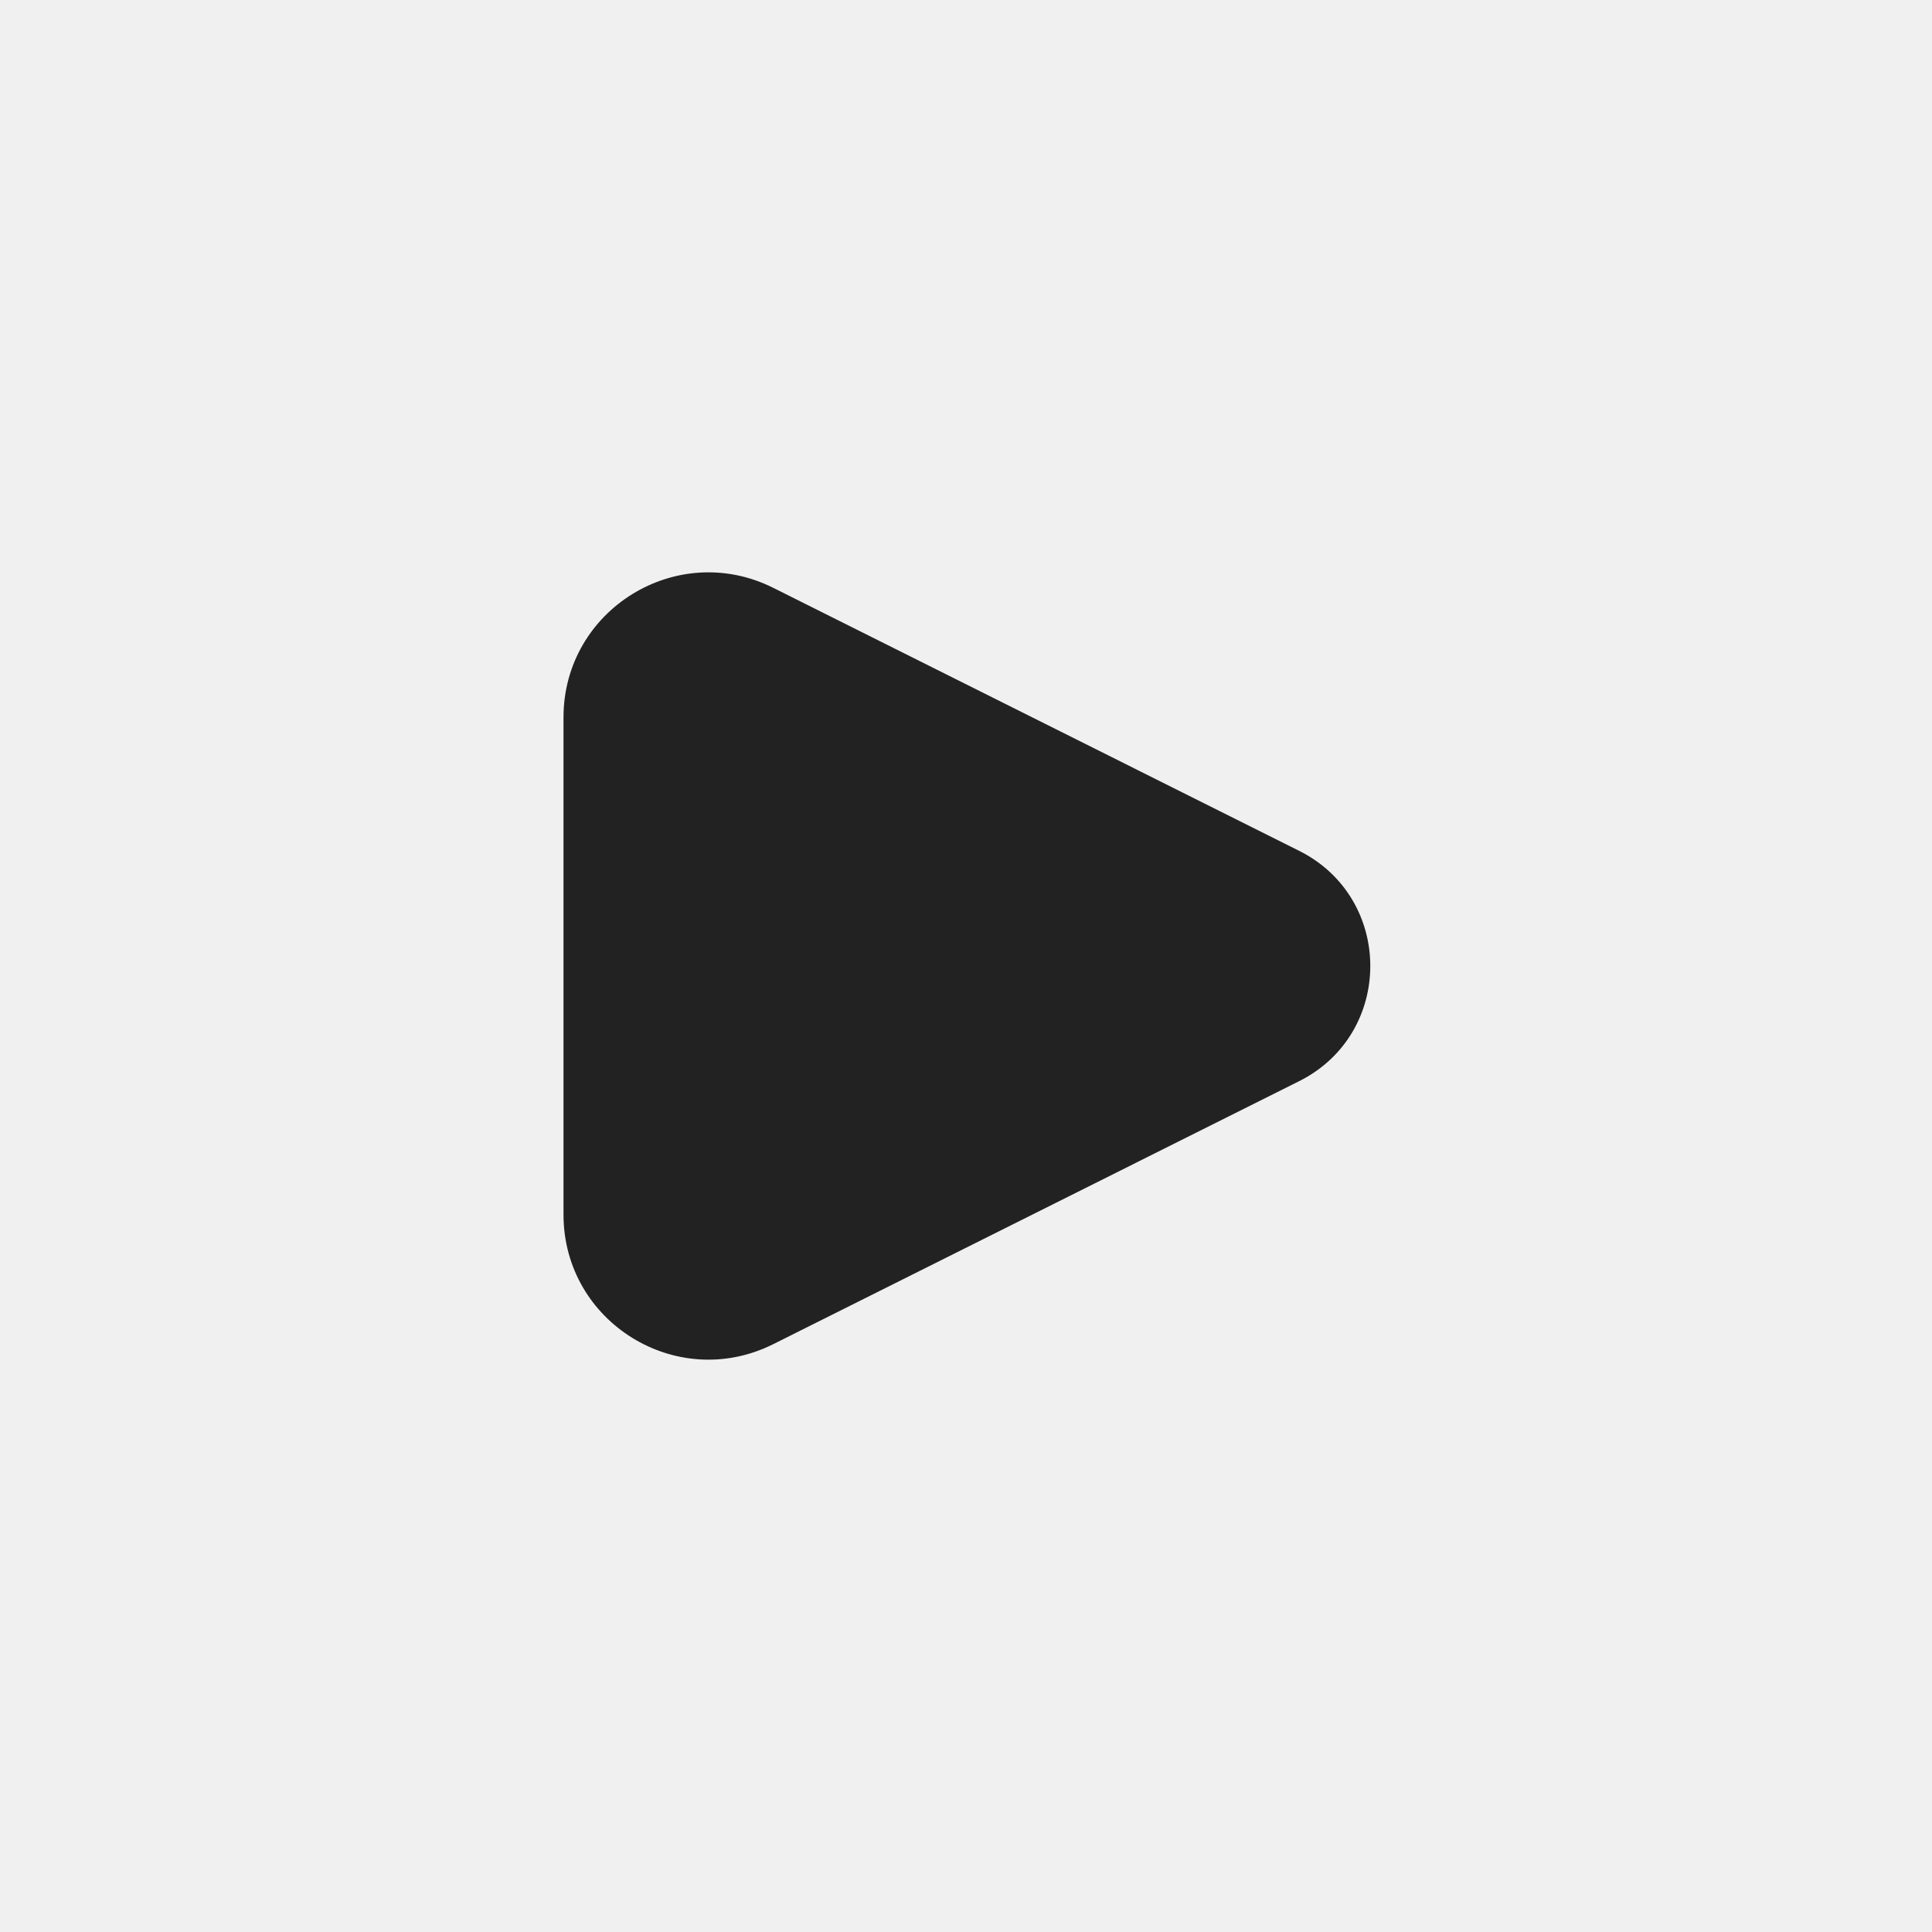
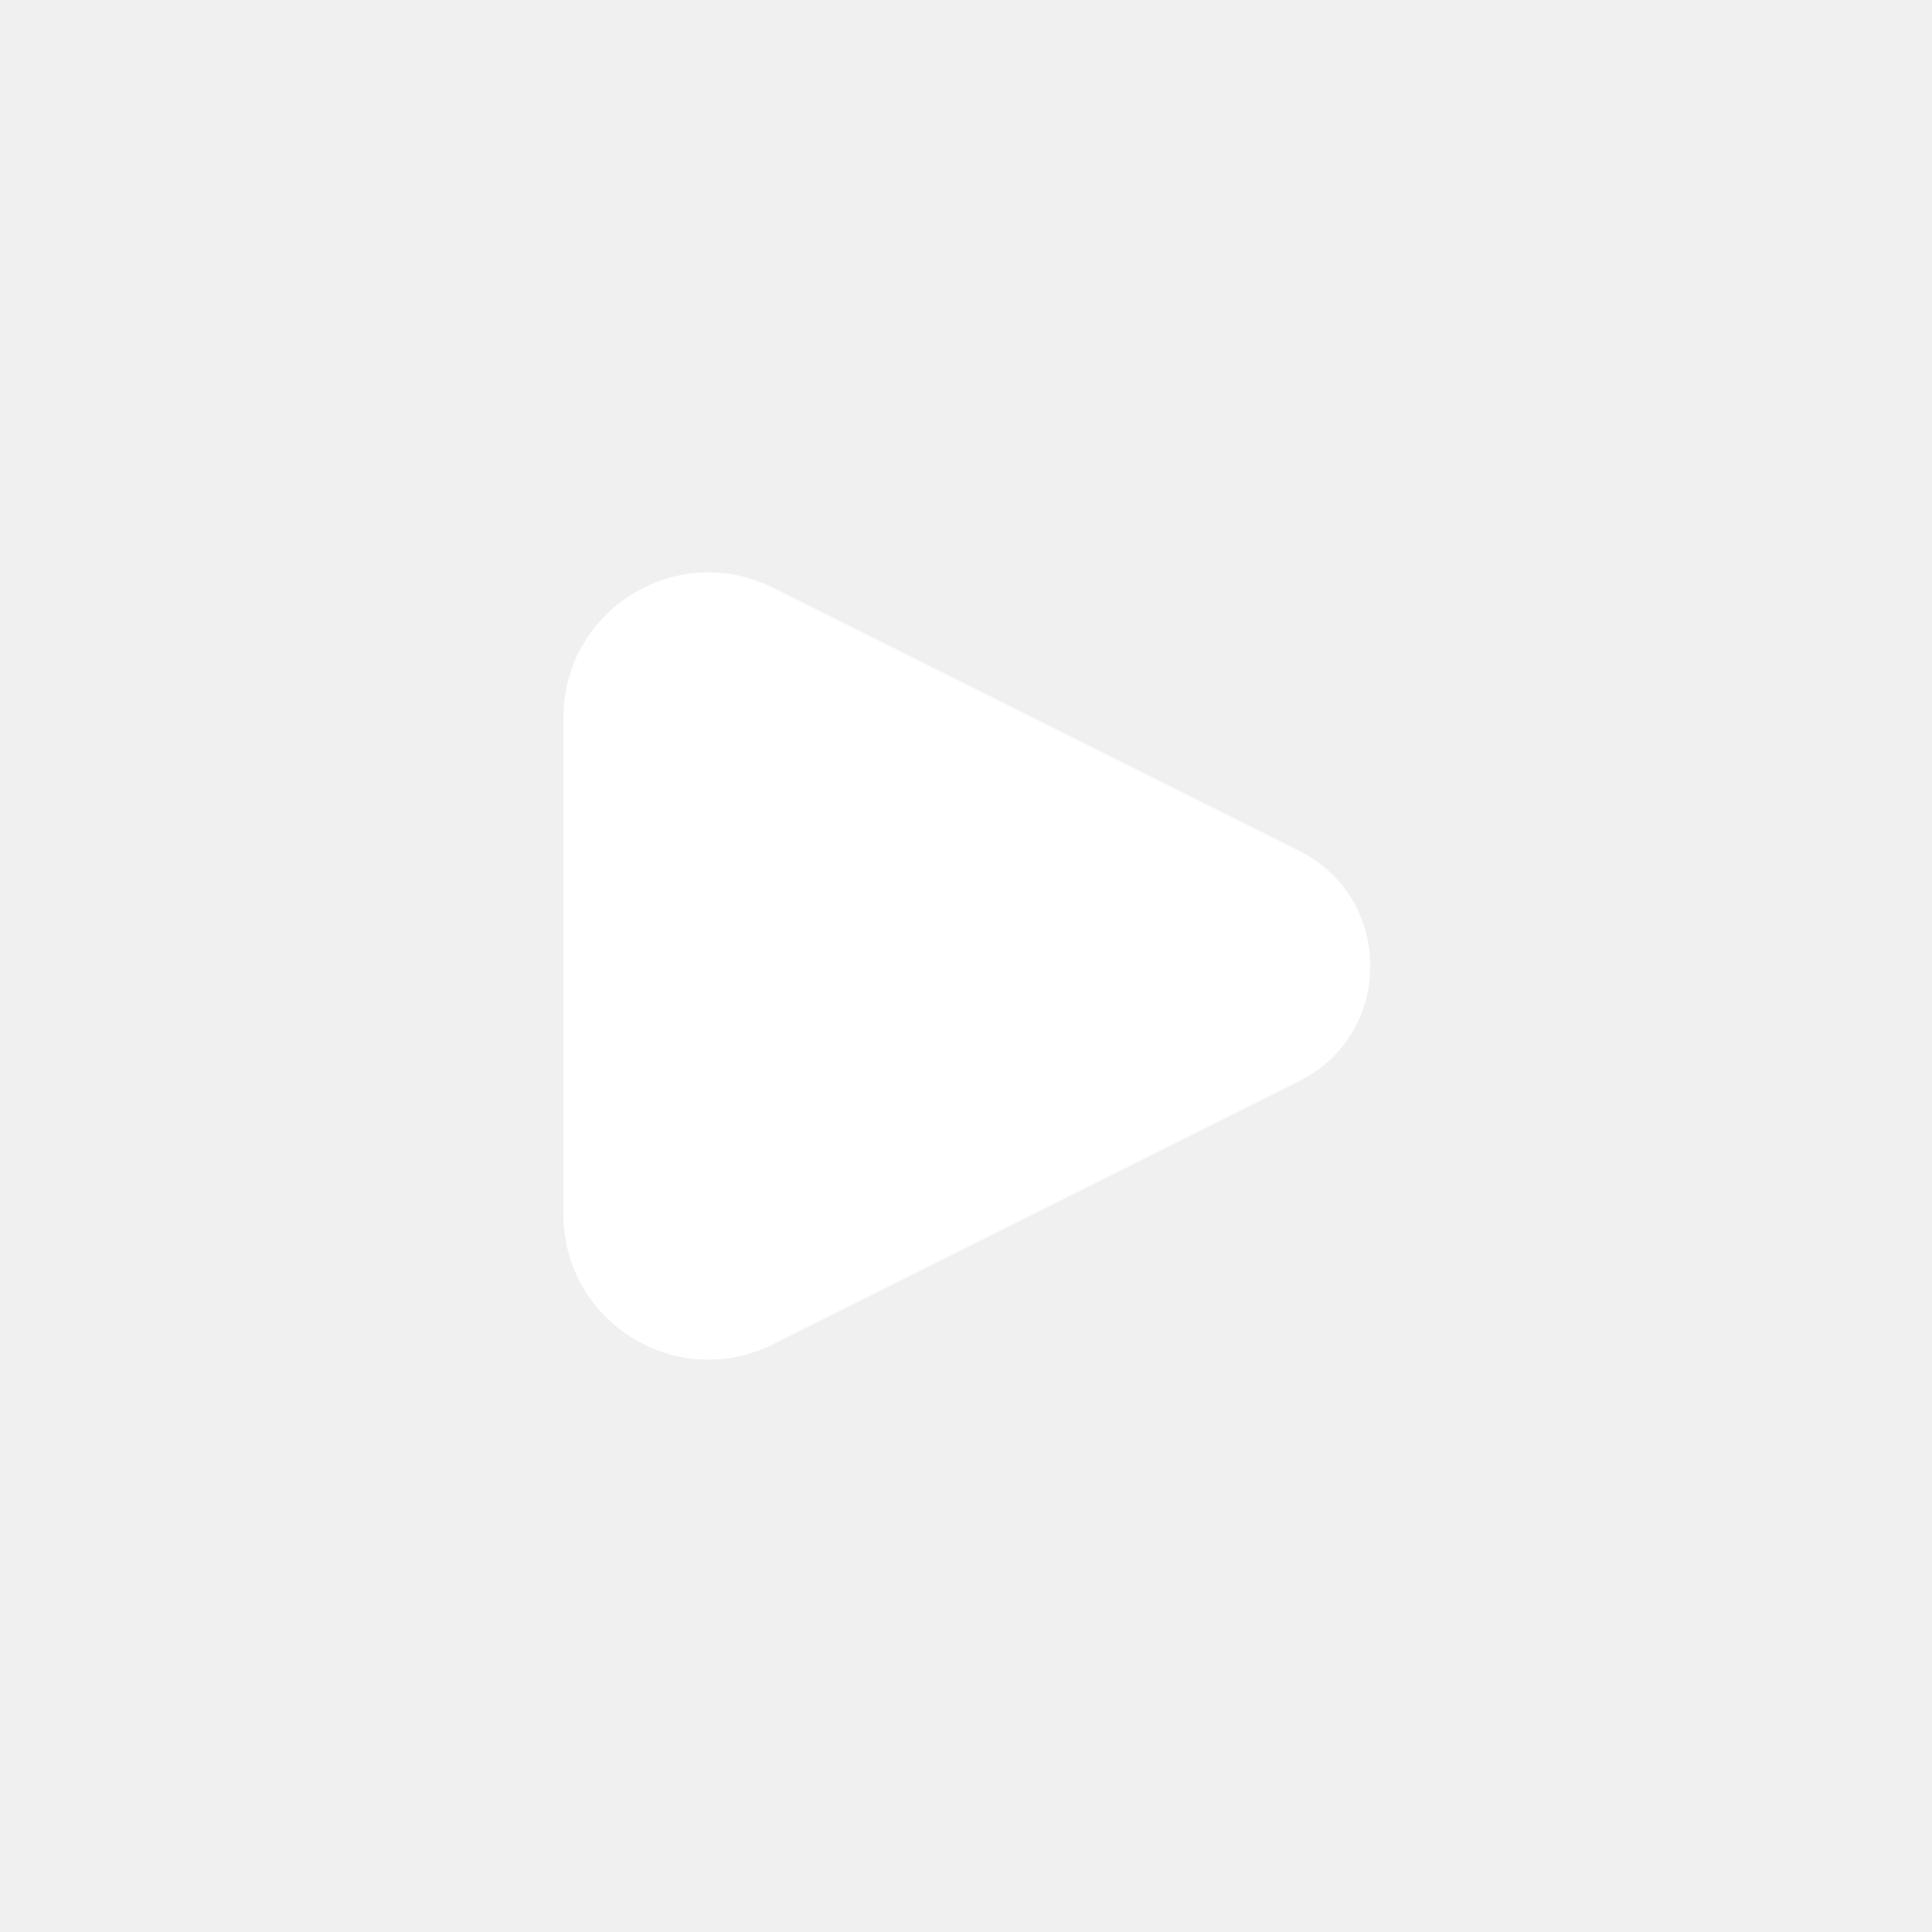
<svg xmlns="http://www.w3.org/2000/svg" width="24" height="24" viewBox="0 0 24 24" fill="none">
-   <path d="M16.138 10.569L9.605 7.302C8.408 6.704 7 7.574 7 8.912V15.088C7 16.426 8.408 17.296 9.605 16.698L16.138 13.431C17.317 12.841 17.317 11.159 16.138 10.569Z" fill="#222222" />
+   <path d="M16.138 10.569L9.605 7.302C8.408 6.704 7 7.574 7 8.912V15.088C7 16.426 8.408 17.296 9.605 16.698L16.138 13.431C17.317 12.841 17.317 11.159 16.138 10.569Z" fill="#ffffff" />
</svg>
